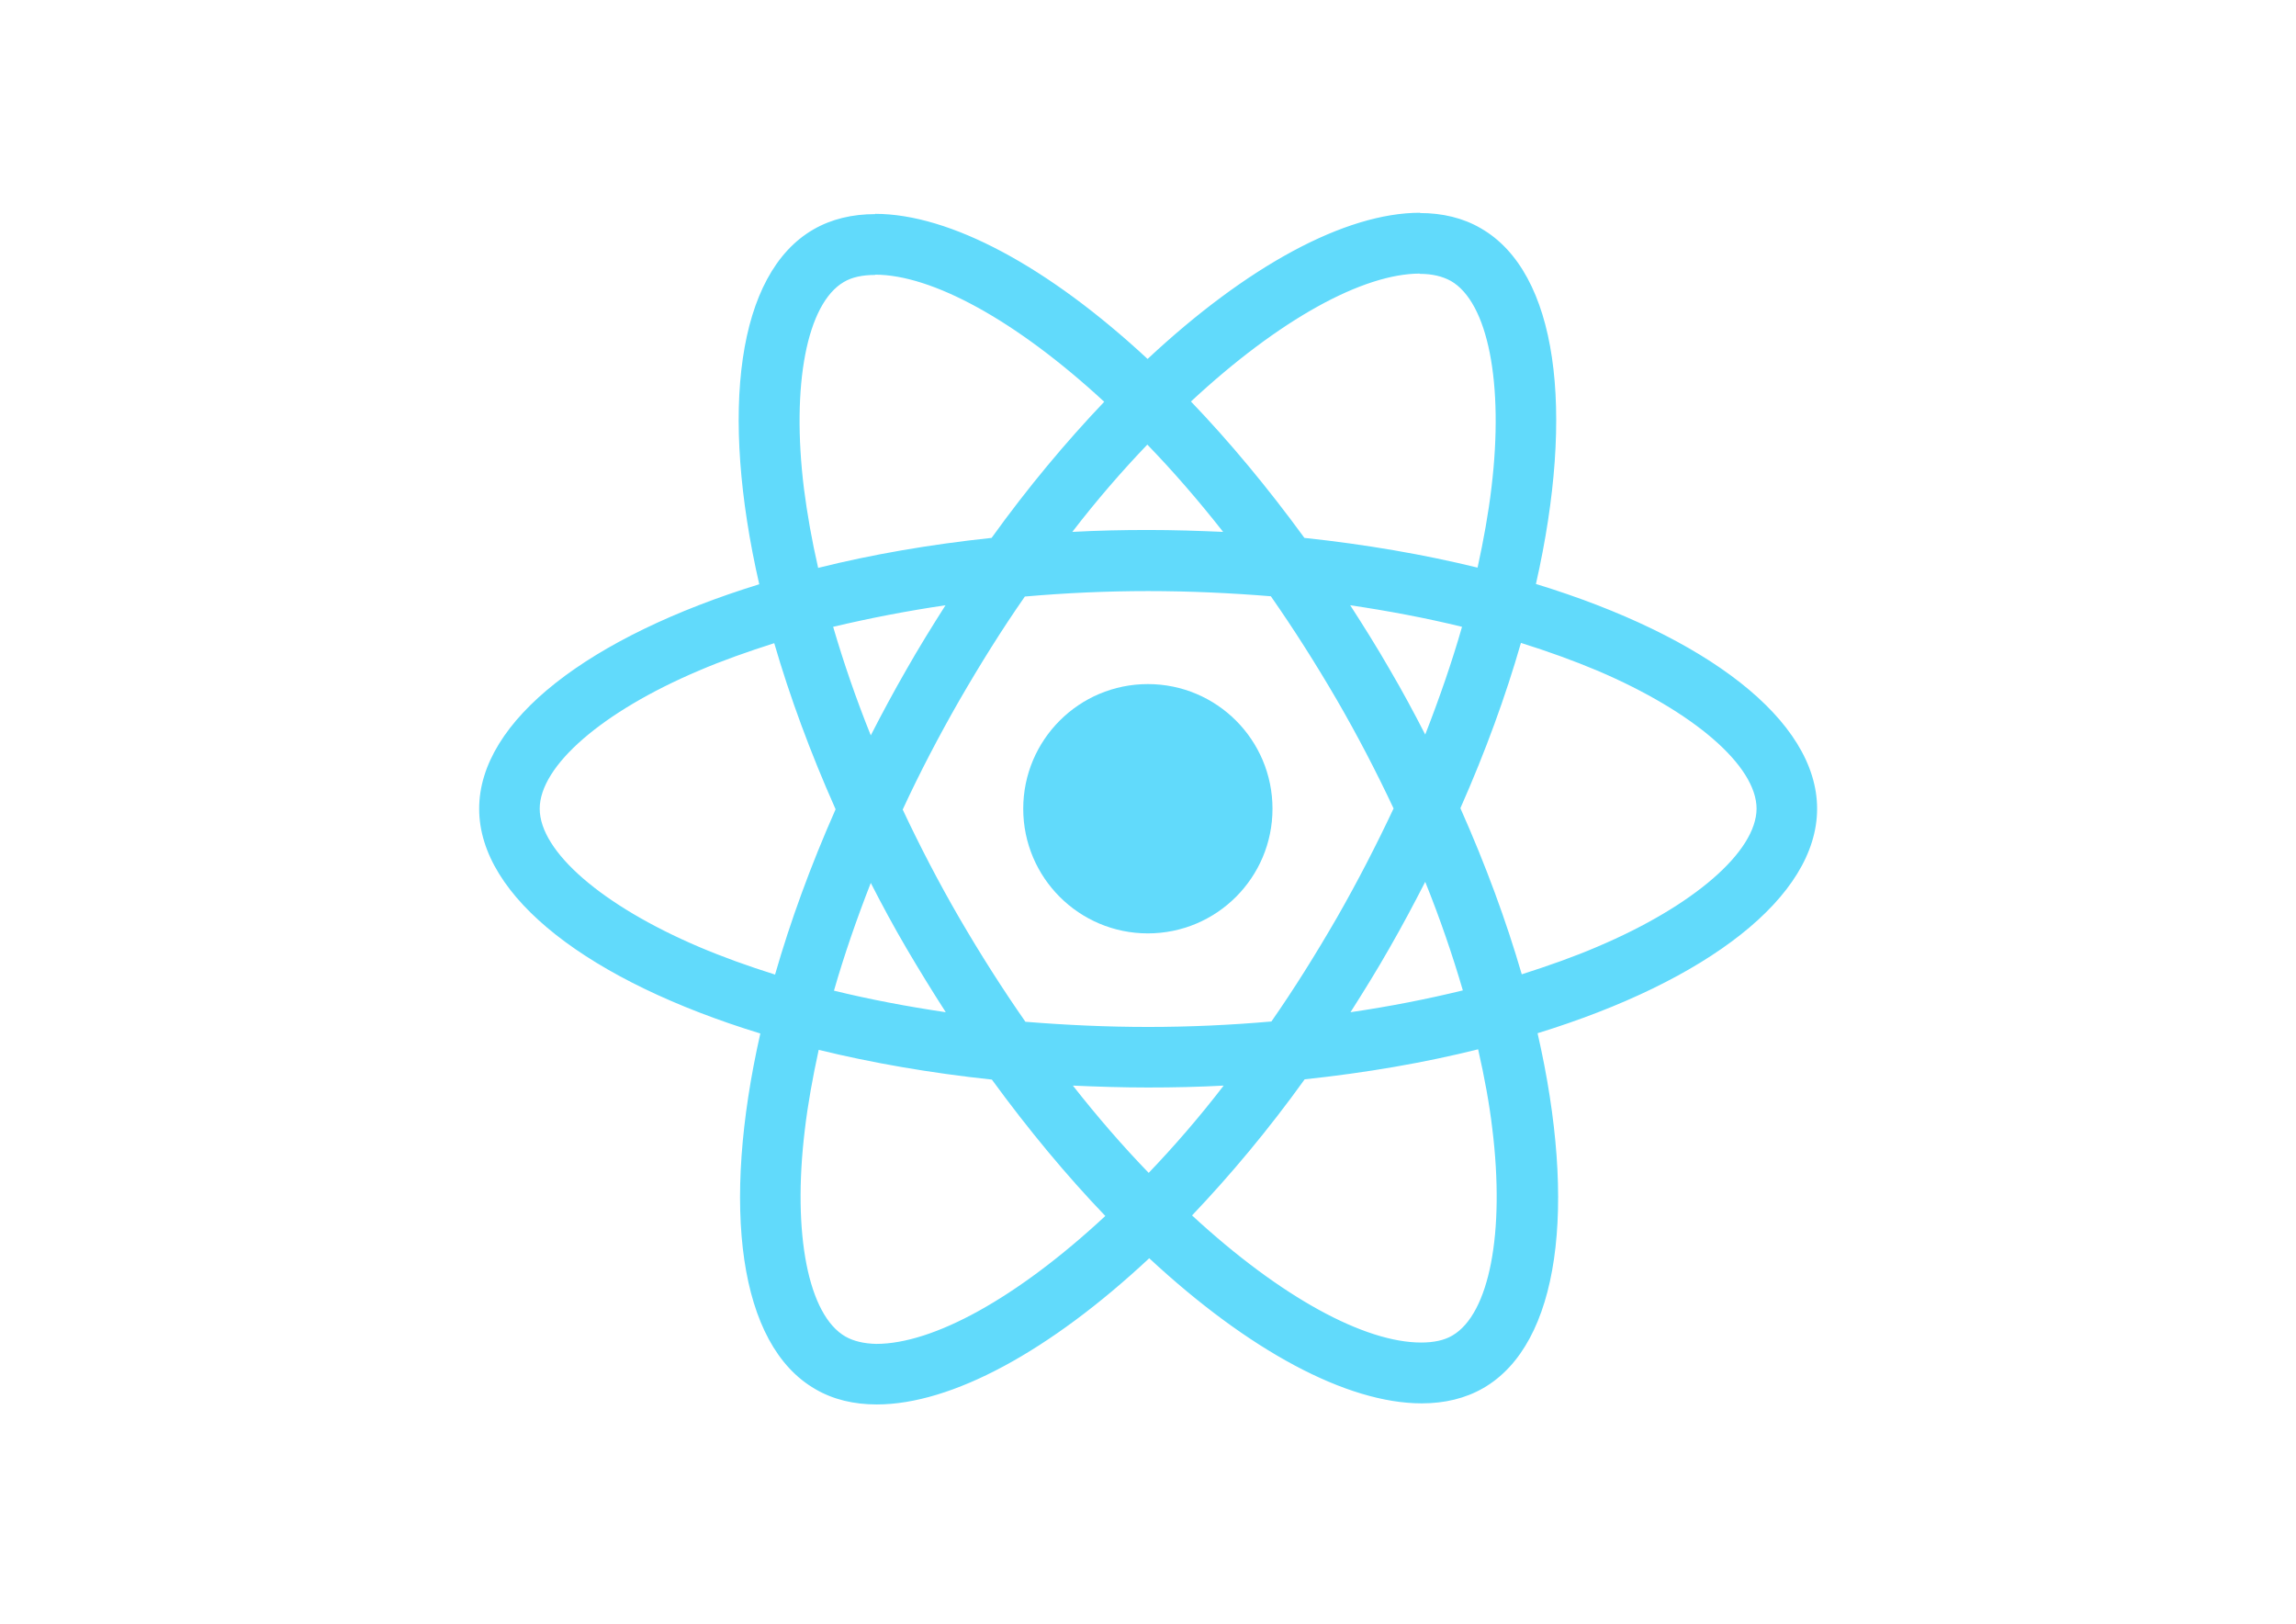
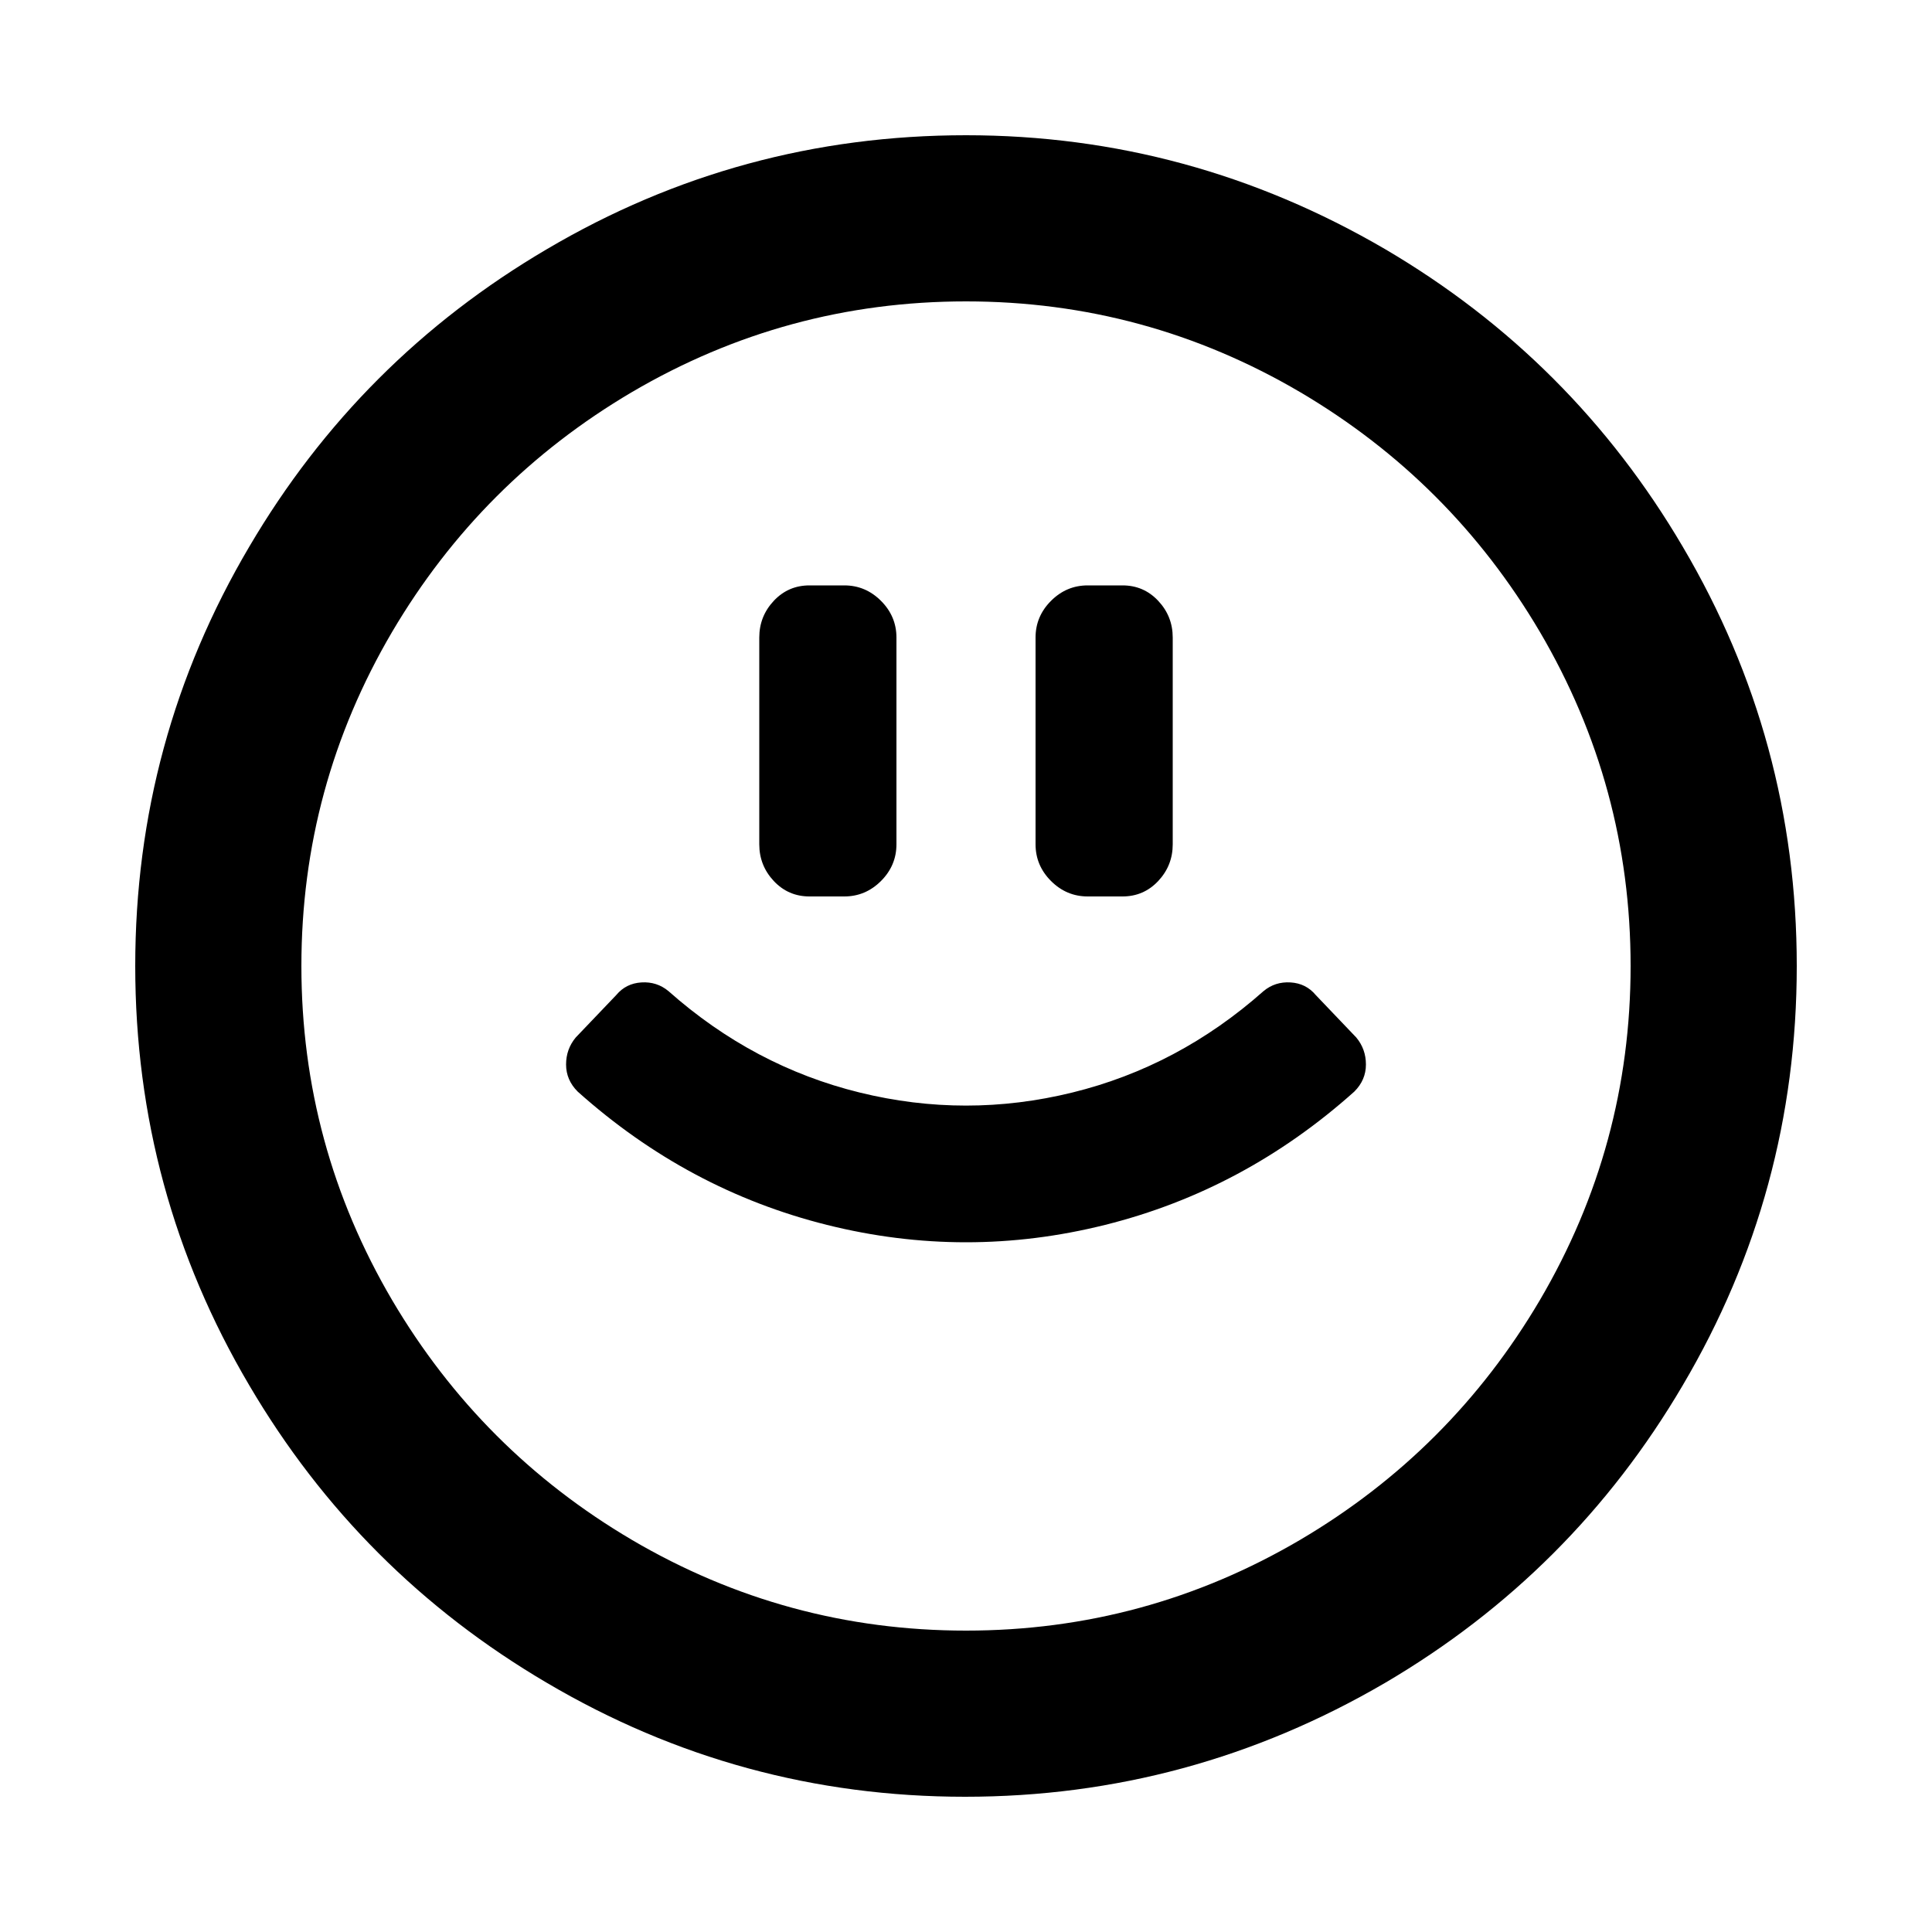
- <svg xmlns="http://www.w3.org/2000/svg" viewBox="0 0 841.9 595.3">
-   <g fill="#61DAFB">
-     <path d="M666.3 296.5c0-32.5-40.7-63.3-103.1-82.4 14.4-63.6 8-114.2-20.2-130.4-6.5-3.8-14.1-5.6-22.4-5.6v22.3c4.6 0 8.3.9 11.4 2.6 13.6 7.8 19.5 37.5 14.9 75.7-1.1 9.4-2.9 19.3-5.1 29.4-19.6-4.8-41-8.5-63.5-10.9-13.5-18.5-27.5-35.3-41.6-50 32.6-30.3 63.2-46.9 84-46.9V78c-27.5 0-63.5 19.6-99.9 53.6-36.4-33.8-72.4-53.2-99.9-53.2v22.3c20.7 0 51.4 16.5 84 46.6-14 14.7-28 31.4-41.3 49.9-22.6 2.4-44 6.1-63.6 11-2.3-10-4-19.7-5.2-29-4.7-38.2 1.1-67.9 14.6-75.8 3-1.8 6.9-2.6 11.5-2.6V78.5c-8.4 0-16 1.8-22.6 5.6-28.1 16.2-34.4 66.7-19.9 130.1-62.2 19.2-102.7 49.9-102.7 82.3 0 32.5 40.7 63.3 103.1 82.4-14.4 63.6-8 114.2 20.2 130.4 6.5 3.8 14.1 5.6 22.5 5.6 27.5 0 63.5-19.6 99.9-53.6 36.4 33.8 72.4 53.2 99.9 53.2 8.4 0 16-1.8 22.6-5.6 28.1-16.2 34.4-66.7 19.9-130.1 62-19.1 102.5-49.9 102.5-82.3zm-130.2-66.7c-3.7 12.9-8.3 26.2-13.5 39.5-4.1-8-8.4-16-13.1-24-4.6-8-9.5-15.8-14.4-23.4 14.2 2.1 27.9 4.7 41 7.9zm-45.8 106.5c-7.8 13.5-15.8 26.3-24.1 38.2-14.9 1.3-30 2-45.2 2-15.1 0-30.2-.7-45-1.9-8.3-11.9-16.4-24.6-24.2-38-7.6-13.1-14.5-26.4-20.8-39.8 6.2-13.4 13.2-26.8 20.7-39.9 7.8-13.5 15.8-26.3 24.1-38.2 14.9-1.3 30-2 45.2-2 15.1 0 30.2.7 45 1.9 8.3 11.9 16.4 24.6 24.2 38 7.6 13.1 14.5 26.4 20.8 39.8-6.3 13.4-13.2 26.8-20.7 39.9zm32.3-13c5.4 13.4 10 26.8 13.8 39.8-13.1 3.2-26.9 5.9-41.2 8 4.9-7.7 9.8-15.6 14.4-23.7 4.6-8 8.9-16.1 13-24.1zM421.2 430c-9.3-9.6-18.6-20.3-27.8-32 9 .4 18.2.7 27.5.7 9.4 0 18.7-.2 27.8-.7-9 11.7-18.3 22.4-27.5 32zm-74.4-58.9c-14.2-2.1-27.9-4.7-41-7.9 3.7-12.9 8.3-26.2 13.5-39.5 4.1 8 8.4 16 13.1 24 4.7 8 9.5 15.8 14.4 23.4zM420.7 163c9.3 9.6 18.6 20.3 27.8 32-9-.4-18.2-.7-27.5-.7-9.4 0-18.7.2-27.8.7 9-11.7 18.3-22.4 27.5-32zm-74 58.9c-4.9 7.7-9.8 15.6-14.4 23.7-4.6 8-8.9 16-13 24-5.4-13.4-10-26.8-13.8-39.8 13.1-3.1 26.9-5.8 41.2-7.9zm-90.5 125.2c-35.4-15.1-58.3-34.9-58.3-50.6 0-15.7 22.9-35.6 58.3-50.6 8.6-3.7 18-7 27.7-10.1 5.7 19.6 13.2 40 22.5 60.9-9.2 20.8-16.6 41.1-22.2 60.6-9.9-3.1-19.3-6.5-28-10.2zM310 490c-13.6-7.8-19.5-37.5-14.9-75.7 1.1-9.4 2.9-19.3 5.1-29.4 19.6 4.8 41 8.5 63.5 10.9 13.5 18.5 27.5 35.3 41.6 50-32.6 30.3-63.2 46.9-84 46.9-4.5-.1-8.3-1-11.3-2.7zm237.2-76.2c4.7 38.2-1.1 67.9-14.6 75.8-3 1.8-6.9 2.6-11.5 2.6-20.7 0-51.4-16.5-84-46.6 14-14.7 28-31.4 41.3-49.9 22.6-2.4 44-6.1 63.6-11 2.3 10.1 4.1 19.8 5.2 29.1zm38.5-66.7c-8.6 3.7-18 7-27.7 10.1-5.7-19.6-13.2-40-22.5-60.9 9.2-20.8 16.6-41.1 22.2-60.6 9.9 3.1 19.3 6.5 28.1 10.2 35.4 15.1 58.3 34.9 58.3 50.6-.1 15.7-23 35.6-58.4 50.6zM320.8 78.4z" />
-     <circle cx="420.9" cy="296.5" r="45.7" />
-     <path d="M520.5 78.1z" />
-   </g>
+ <svg xmlns="http://www.w3.org/2000/svg" fill="#000000" width="800px" height="800px" viewBox="0 0 1000 1000">
+   <path d="M500 70q-117 0-217 59-97 57-154 154-59 100-59 217t59 217q57 97 154 154 100 59 216.5 59T717 871q97-57 154-154 59-100 59-217t-59-217q-57-97-154-154-101-59-217-59zm0 774q-93 0-173-47-78-46-124-124-47-80-47-173t47-173q46-78 124-124 80-47 173-47t173 47q78 46 124 124 47 80 47 173t-47 173q-46 78-124 124-80 47-173 47zM346 513q44 39 99 52.5t110 0 99-52.5q6-5 14-4.5t13 6.5l21 22q5 6 5 14t-6 14q-57 51-129 69t-144 0-129-69q-6-6-6-14t5-14l21-22q5-6 13-6.5t14 4.5zm73-210h18q11 0 19 8t8 19v107q0 11-8 19t-19 8h-18q-11 0-18.5-8t-7.5-19V330q0-11 7.5-19t18.5-8zm144 0h18q11 0 18.5 8t7.5 19v107q0 11-7.5 19t-18.5 8h-18q-11 0-19-8t-8-19V330q0-11 8-19t19-8z" />
</svg>
